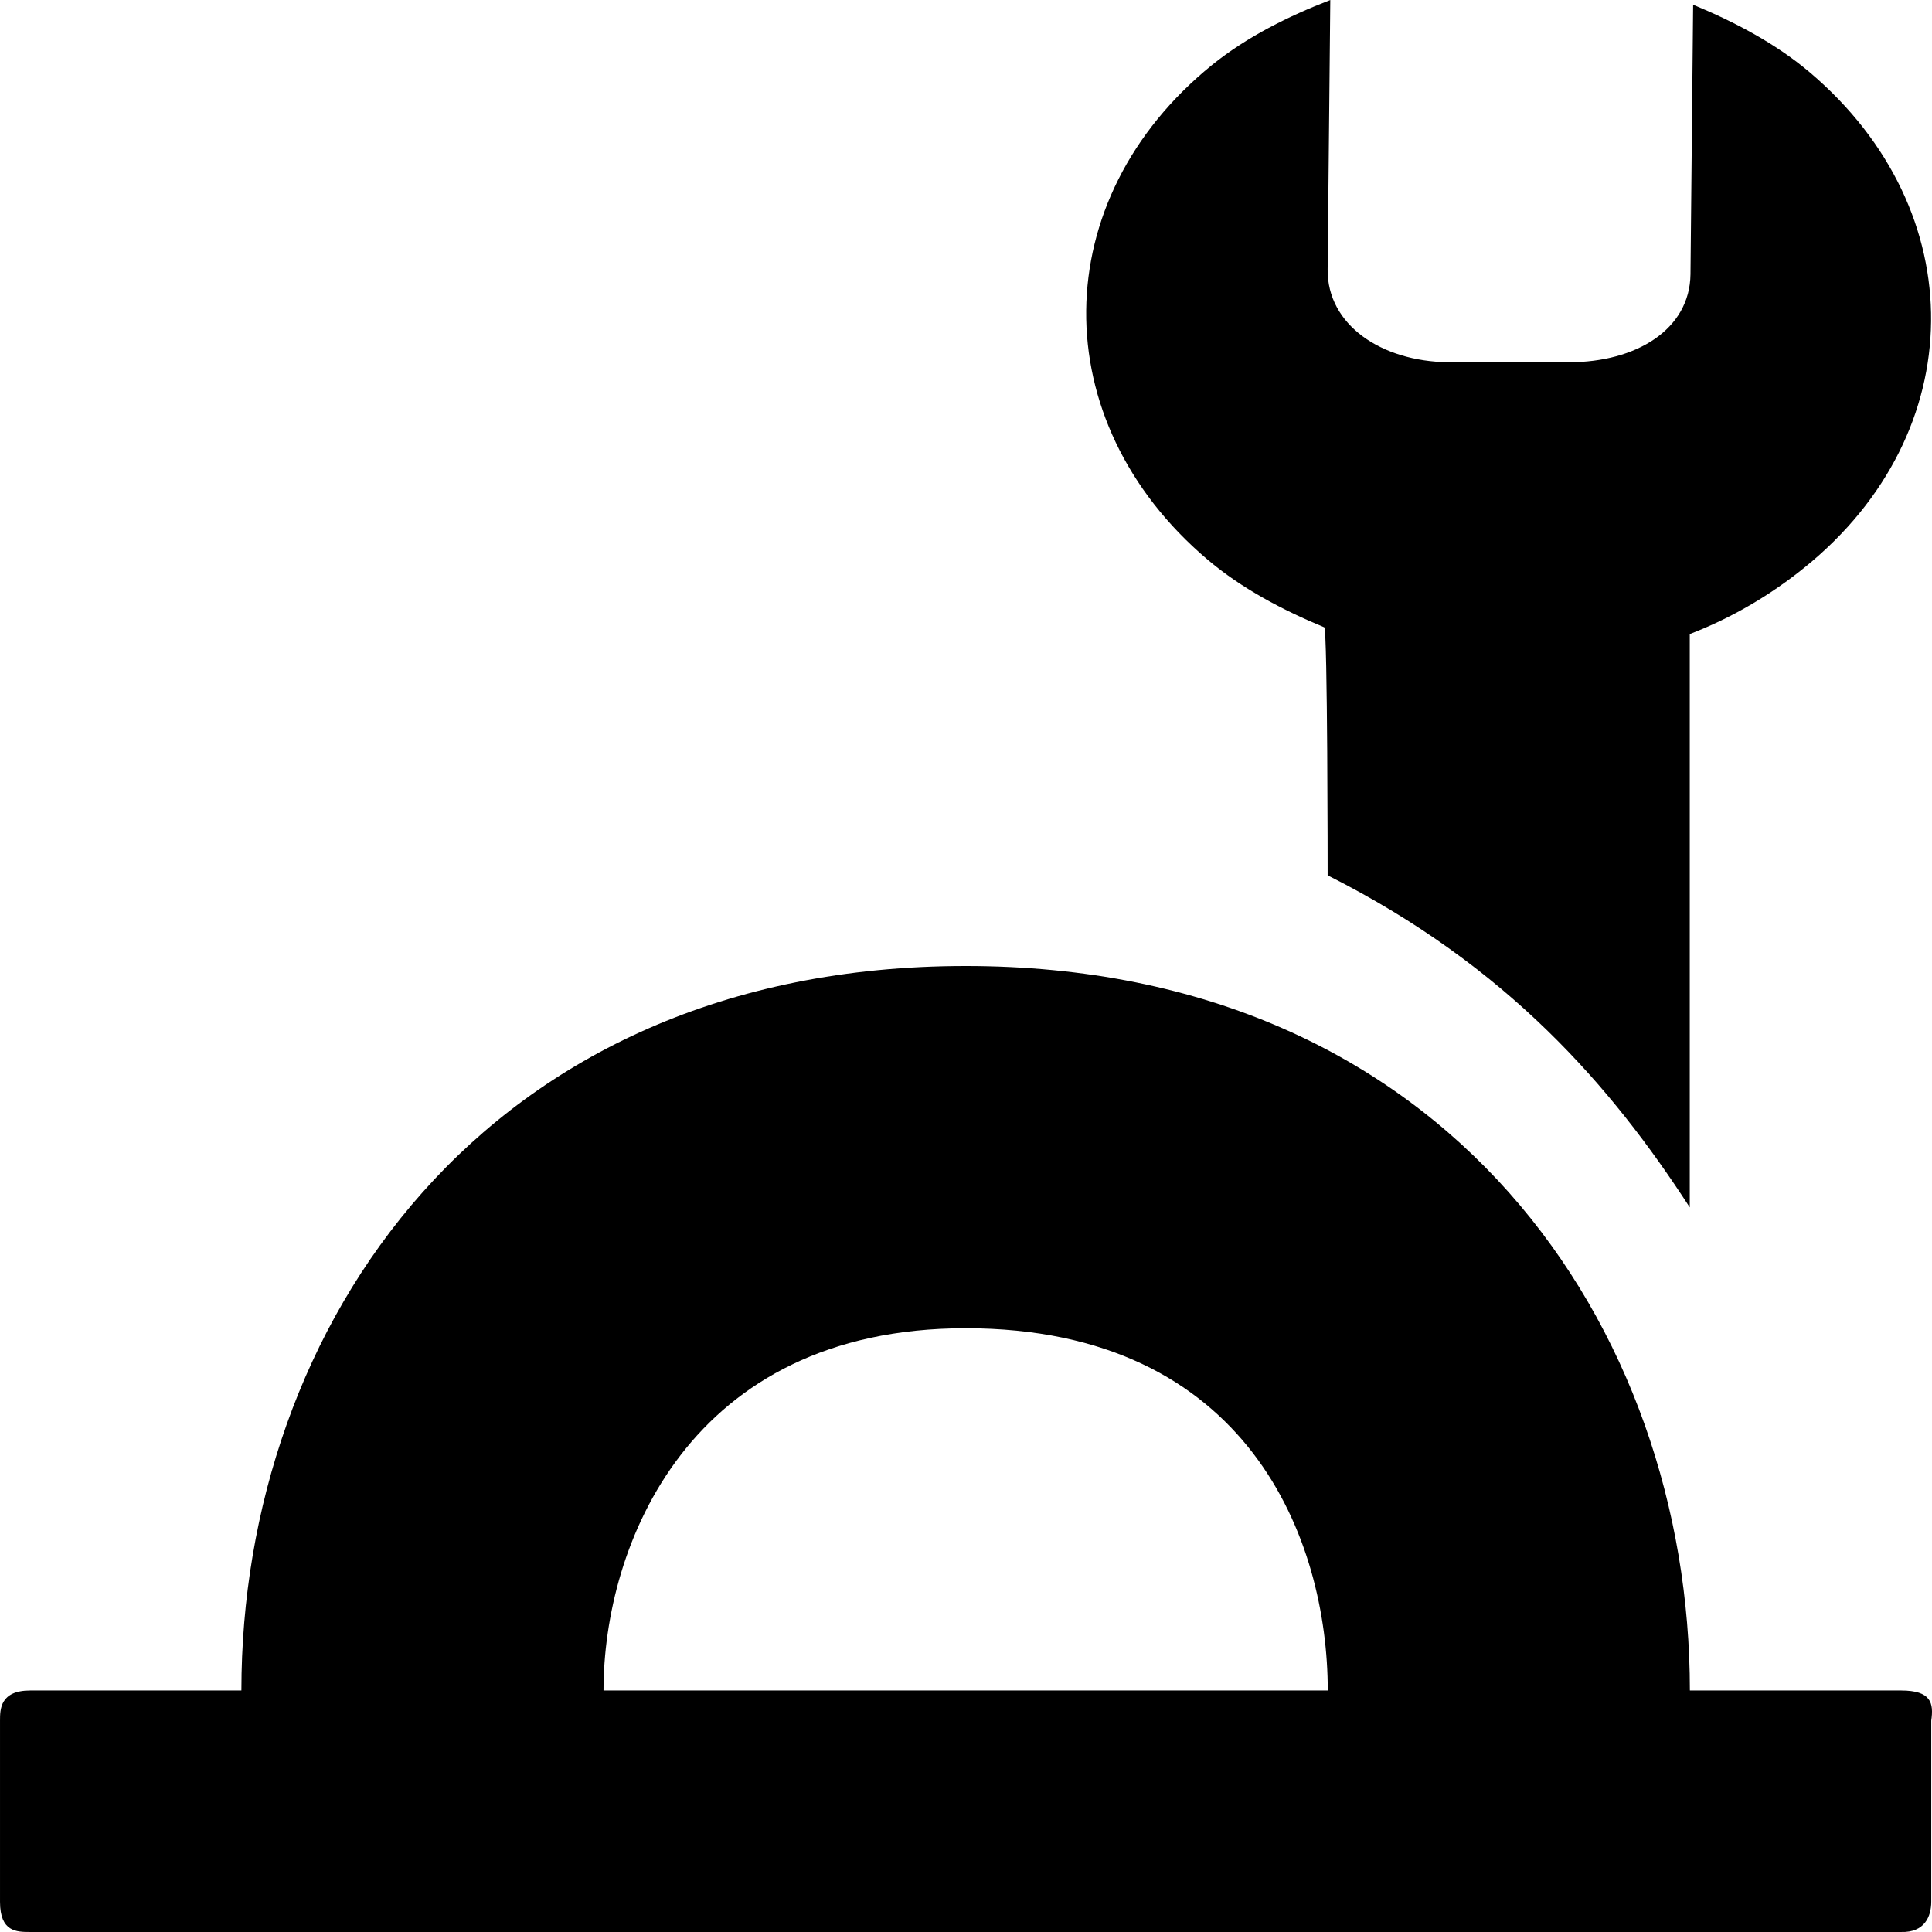
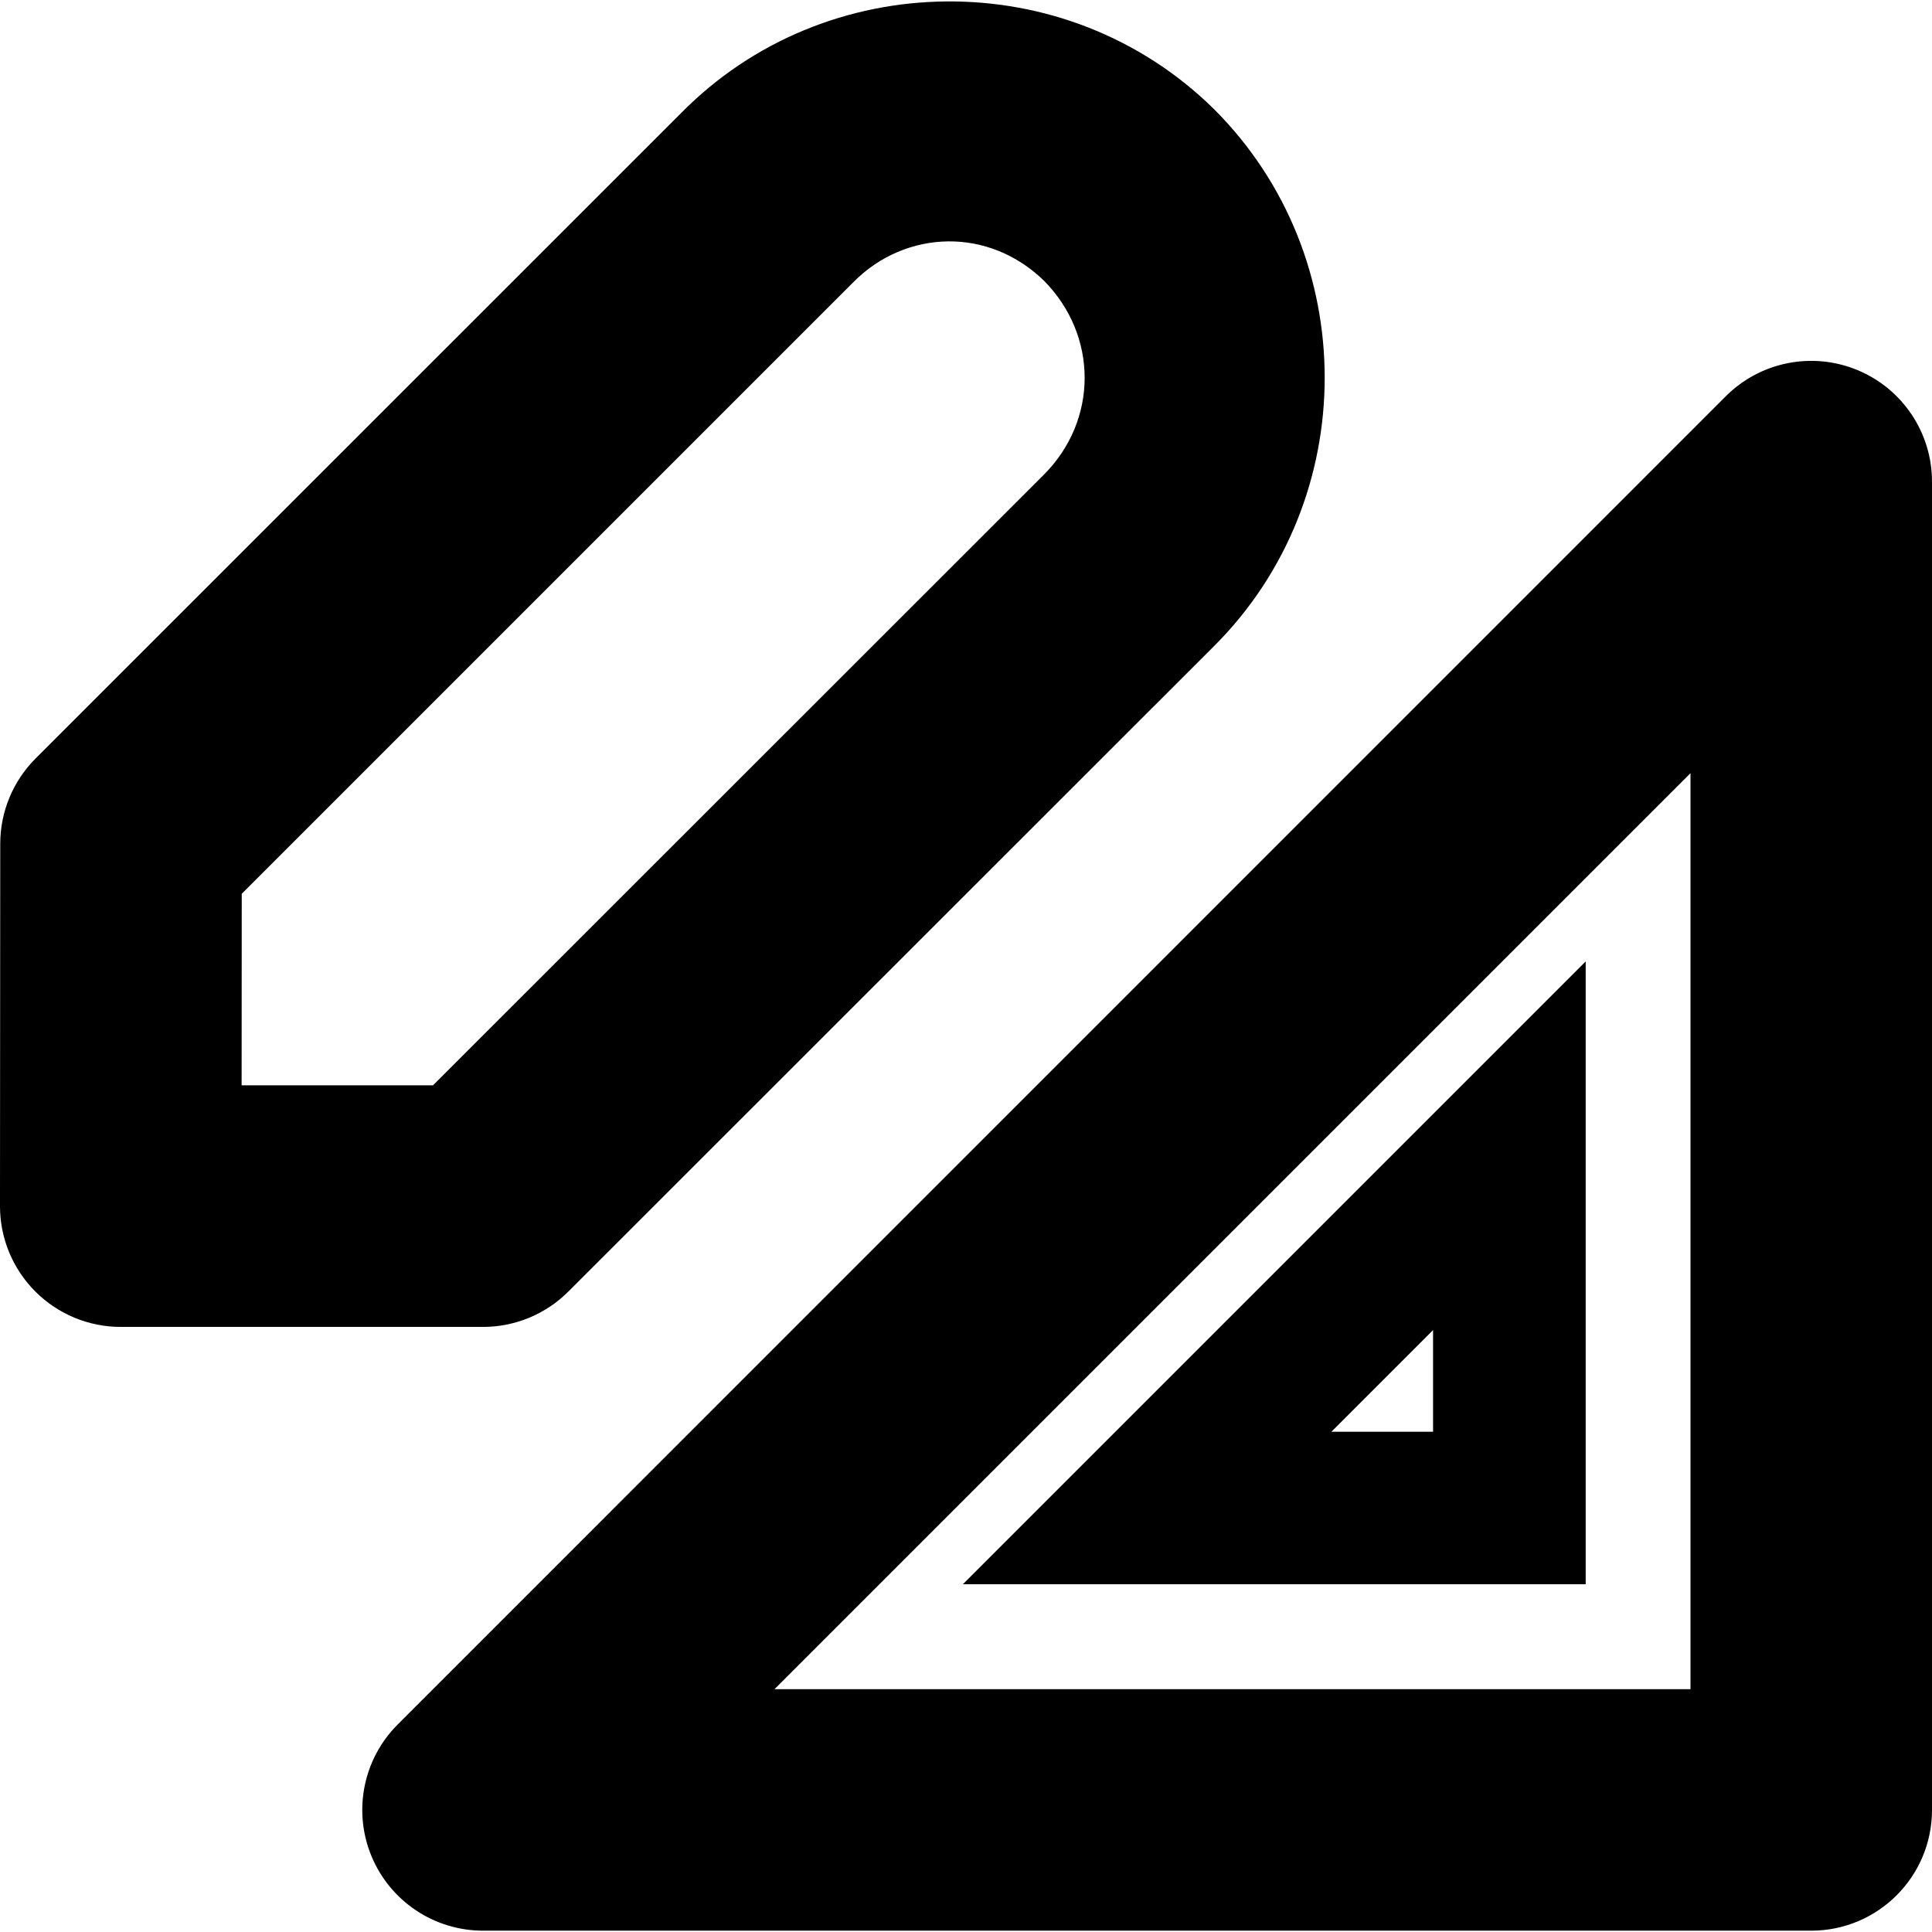
<svg xmlns="http://www.w3.org/2000/svg" height="16px" viewBox="0 0 16 16" width="16px" version="1.1" id="svg15572">
  <defs id="defs15576" />
-   <g id="g10156" transform="matrix(0.999988,0,0,0.999988,-135.7883,-71.78907)" style="fill:#000000">
-     <path d="m 143.787,79.79 c -3.998,0 -5.998,3 -5.998,6 h -1.749 c -0.25,0 -0.25,0.157 -0.25,0.25 v 1.5 c 0,0.25 0.138,0.25 0.25,0.25 h 15.494 c 0.195,0.006 0.25,-0.129 0.25,-0.25 v -1.5 c 0.021,-0.146 0,-0.25 -0.25,-0.25 h -1.749 c 0,-3 -1.999,-6 -5.998,-6 z m 0,3 c 2.35,0 2.999,1.762 2.999,3 h -5.998 c 0,-1.198 0.703,-3 2.999,-3 z" id="rect7157" style="display:inline;fill:#000000;fill-opacity:1;fill-rule:evenodd;stroke:none;stroke-width:1;enable-background:new" />
-     <path style="color:#000000;font-style:normal;font-variant:normal;font-weight:normal;font-stretch:normal;font-size:medium;line-height:normal;font-family:Sans;-inkscape-font-specification:Sans;text-indent:0;text-align:start;text-decoration:none;text-decoration-line:none;letter-spacing:normal;word-spacing:normal;text-transform:none;writing-mode:lr-tb;direction:ltr;text-anchor:start;display:inline;overflow:visible;visibility:visible;fill:#000000;fill-opacity:1;fill-rule:nonzero;stroke:none;stroke-width:2.999;marker:none;enable-background:accumulate" d="m 150.779,72.39 c -0.283,-0.24 -0.624,-0.419 -0.967,-0.561 l -0.022,2.232 c -0.005,0.459 -0.452,0.729 -1.006,0.729 h -1 c -0.554,-0.007 -1.003,-0.309 -0.999,-0.768 l 0.022,-2.232 c -0.345,0.133 -0.689,0.304 -0.977,0.536 -1.377,1.114 -1.395,2.949 -0.04,4.098 0.283,0.24 0.624,0.419 0.967,0.561 0.028,0.011 0.028,2.054 0.028,2.054 1.489,0.75 2.351,1.75 2.999,2.75 v -4.748 c 0.345,-0.133 0.667,-0.321 0.954,-0.554 1.377,-1.114 1.395,-2.949 0.04,-4.098 z" id="path3908-6" />
-   </g>
+   <path id="path10" style="baseline-shift:baseline;display:inline;overflow:visible;vector-effect:none;fill:#000000;stroke:none;stroke-width:0.5;stroke-opacity:1;enable-background:accumulate;stop-color:#000000" d="M 13.132,7.962 7.974,13.12 h 5.158 z m -1.264,3.053 v 0.842 H 11.026 Z M 7.835,0.012 C 7.034,0.019 6.235,0.33 5.636,0.941 L 0.295,6.281 A 1,1 0 0 0 0.002,6.987 L -6.456e-5,9.988 A 1,1 0 0 0 1,10.989 h 3 a 1,1 0 0 0 0.707,-0.293 L 10.057,5.348 c 1.218,-1.218 1.218,-3.223 0,-4.441 a 1,1 0 0 0 -0.006,-0.006 C 9.44,0.3 8.636,0.004 7.835,0.012 Z m 0.018,1.987 c 0.283,-0.003 0.567,0.106 0.792,0.325 0.45,0.454 0.451,1.157 -0.002,1.609 L 3.586,8.988 H 2.001 l 10e-4,-1.586 5.055,-5.055 a 1,1 0 0 0 0.007,-0.007 C 7.284,2.116 7.568,2.002 7.853,1.999 Z M 15.383,3.065 A 1,1 0 0 0 14.293,3.281 L 3.293,14.282 a 1,1 0 0 0 0.707,1.707 H 15 A 1,1 0 0 0 16,14.989 V 3.988 A 1,1 0 0 0 15.383,3.065 Z M 14,6.403 V 13.989 H 6.414 Z" />
</svg>
